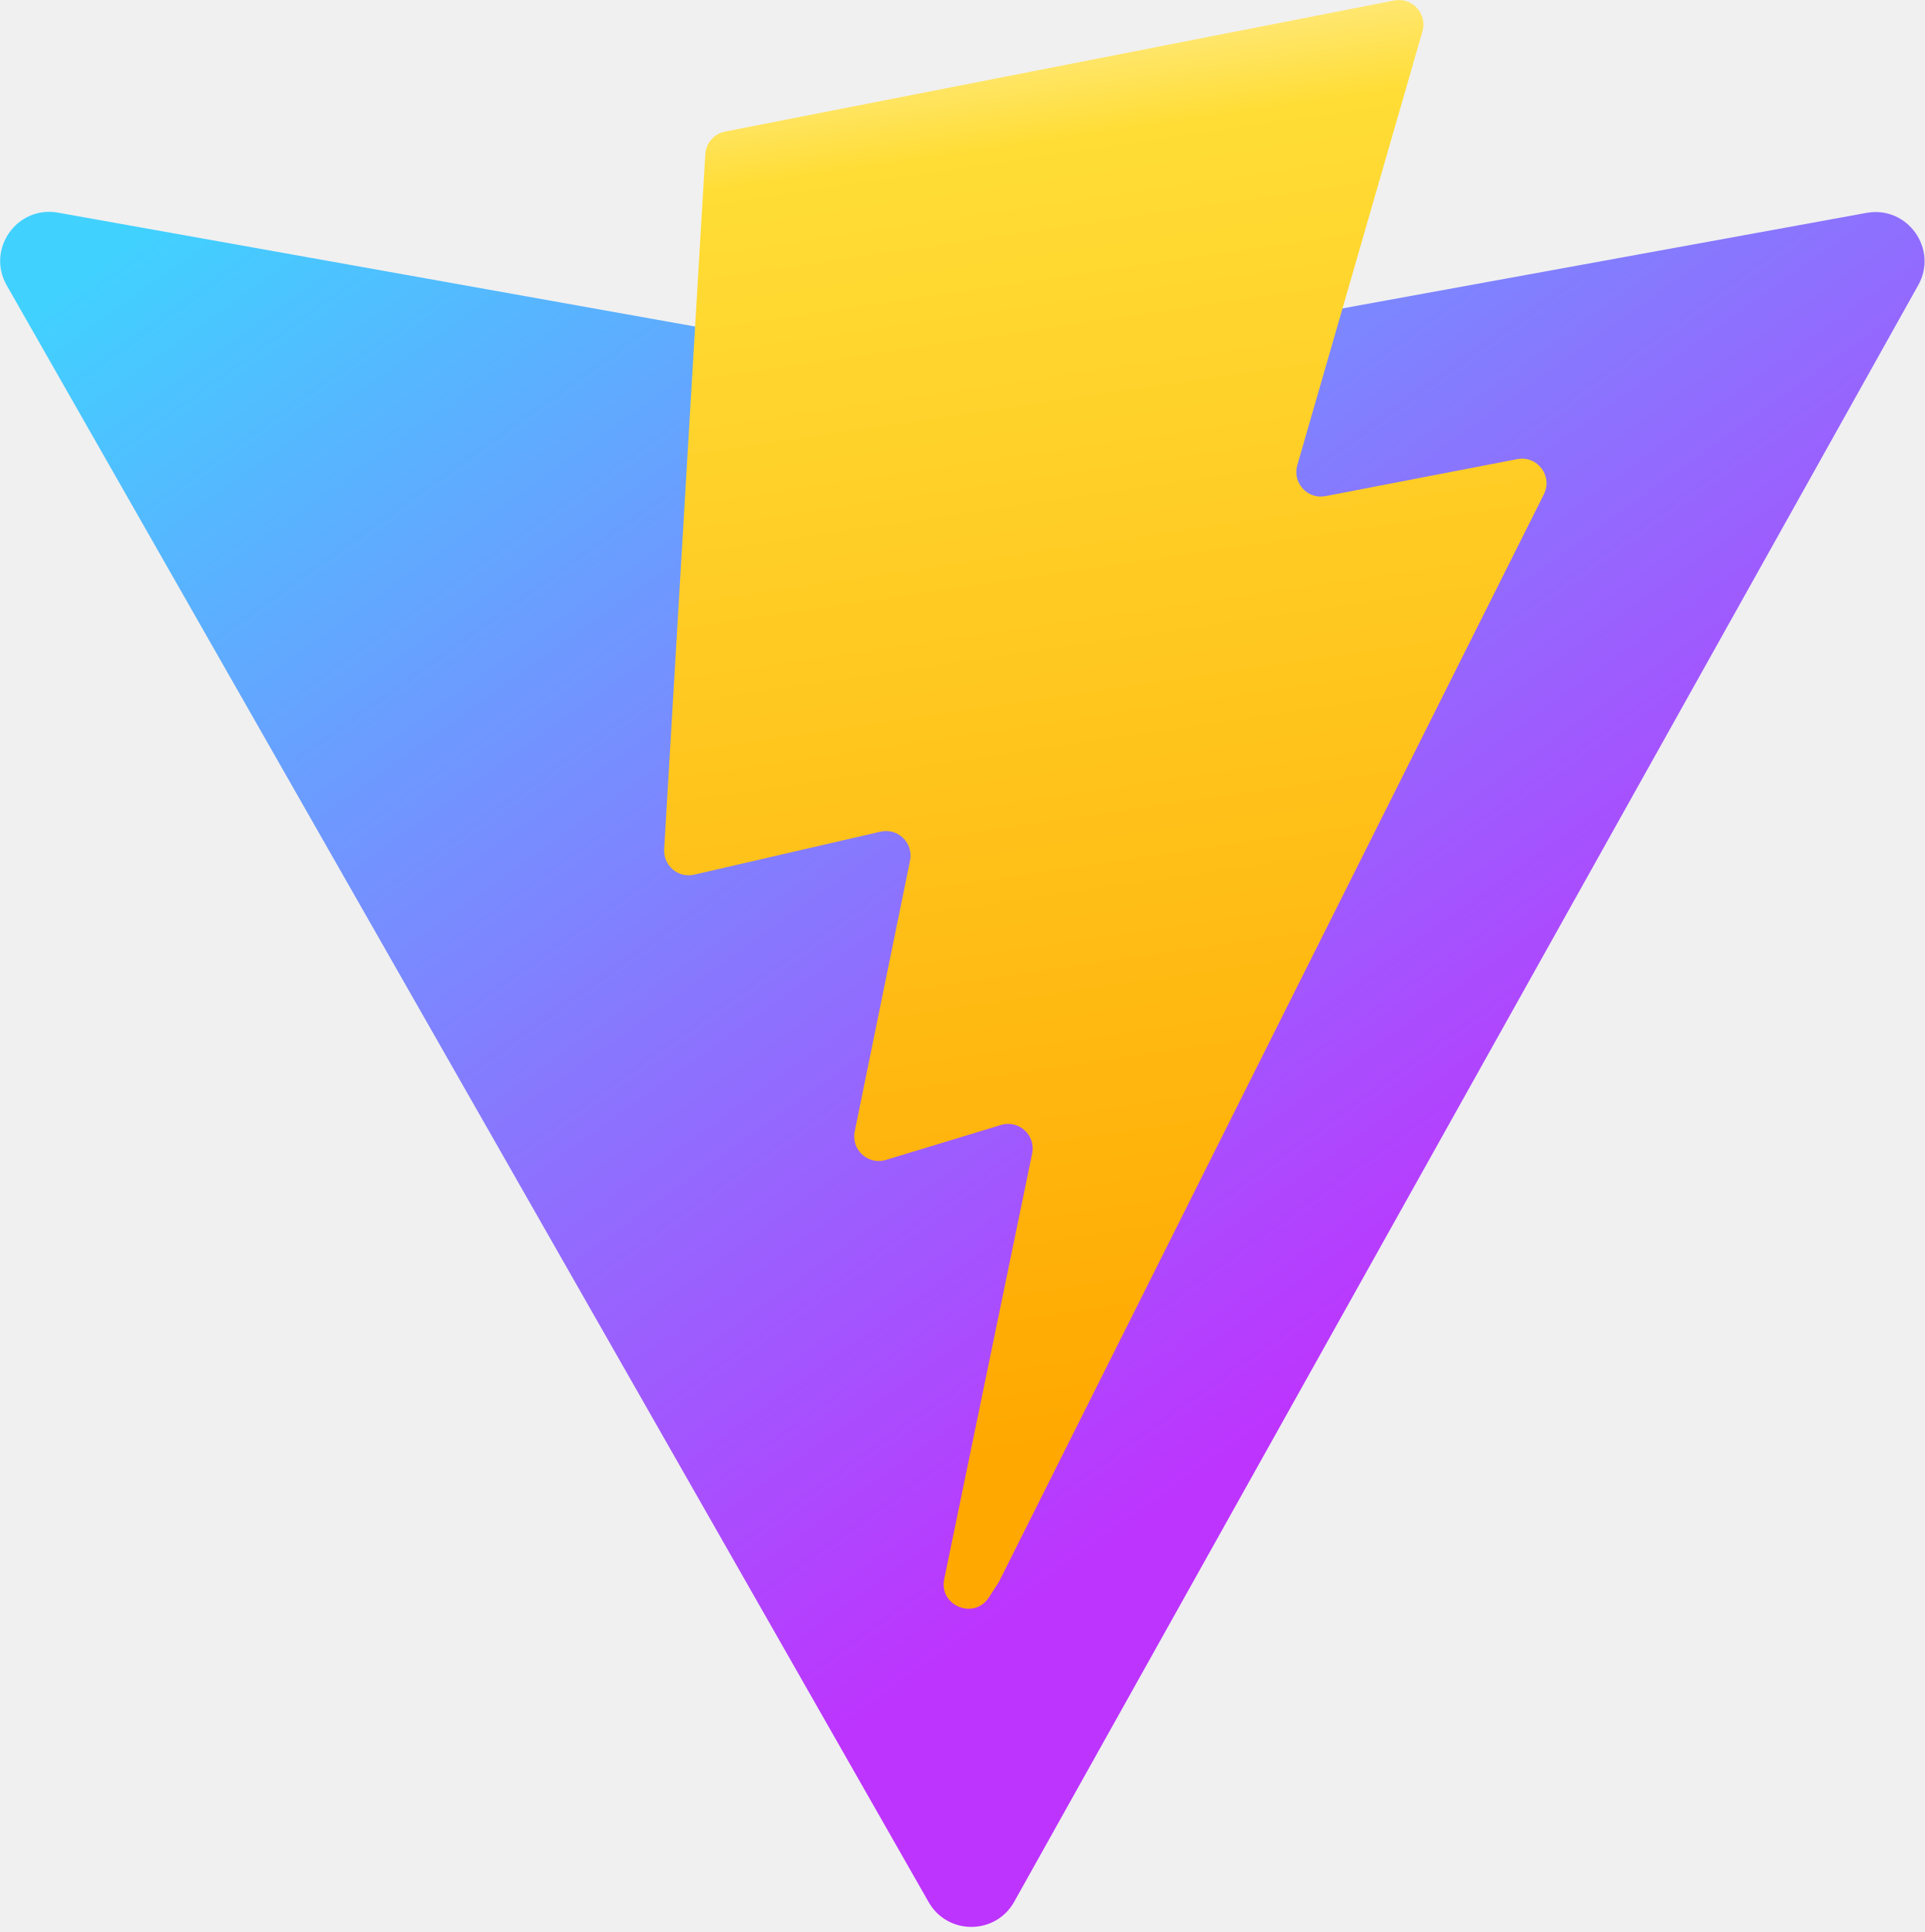
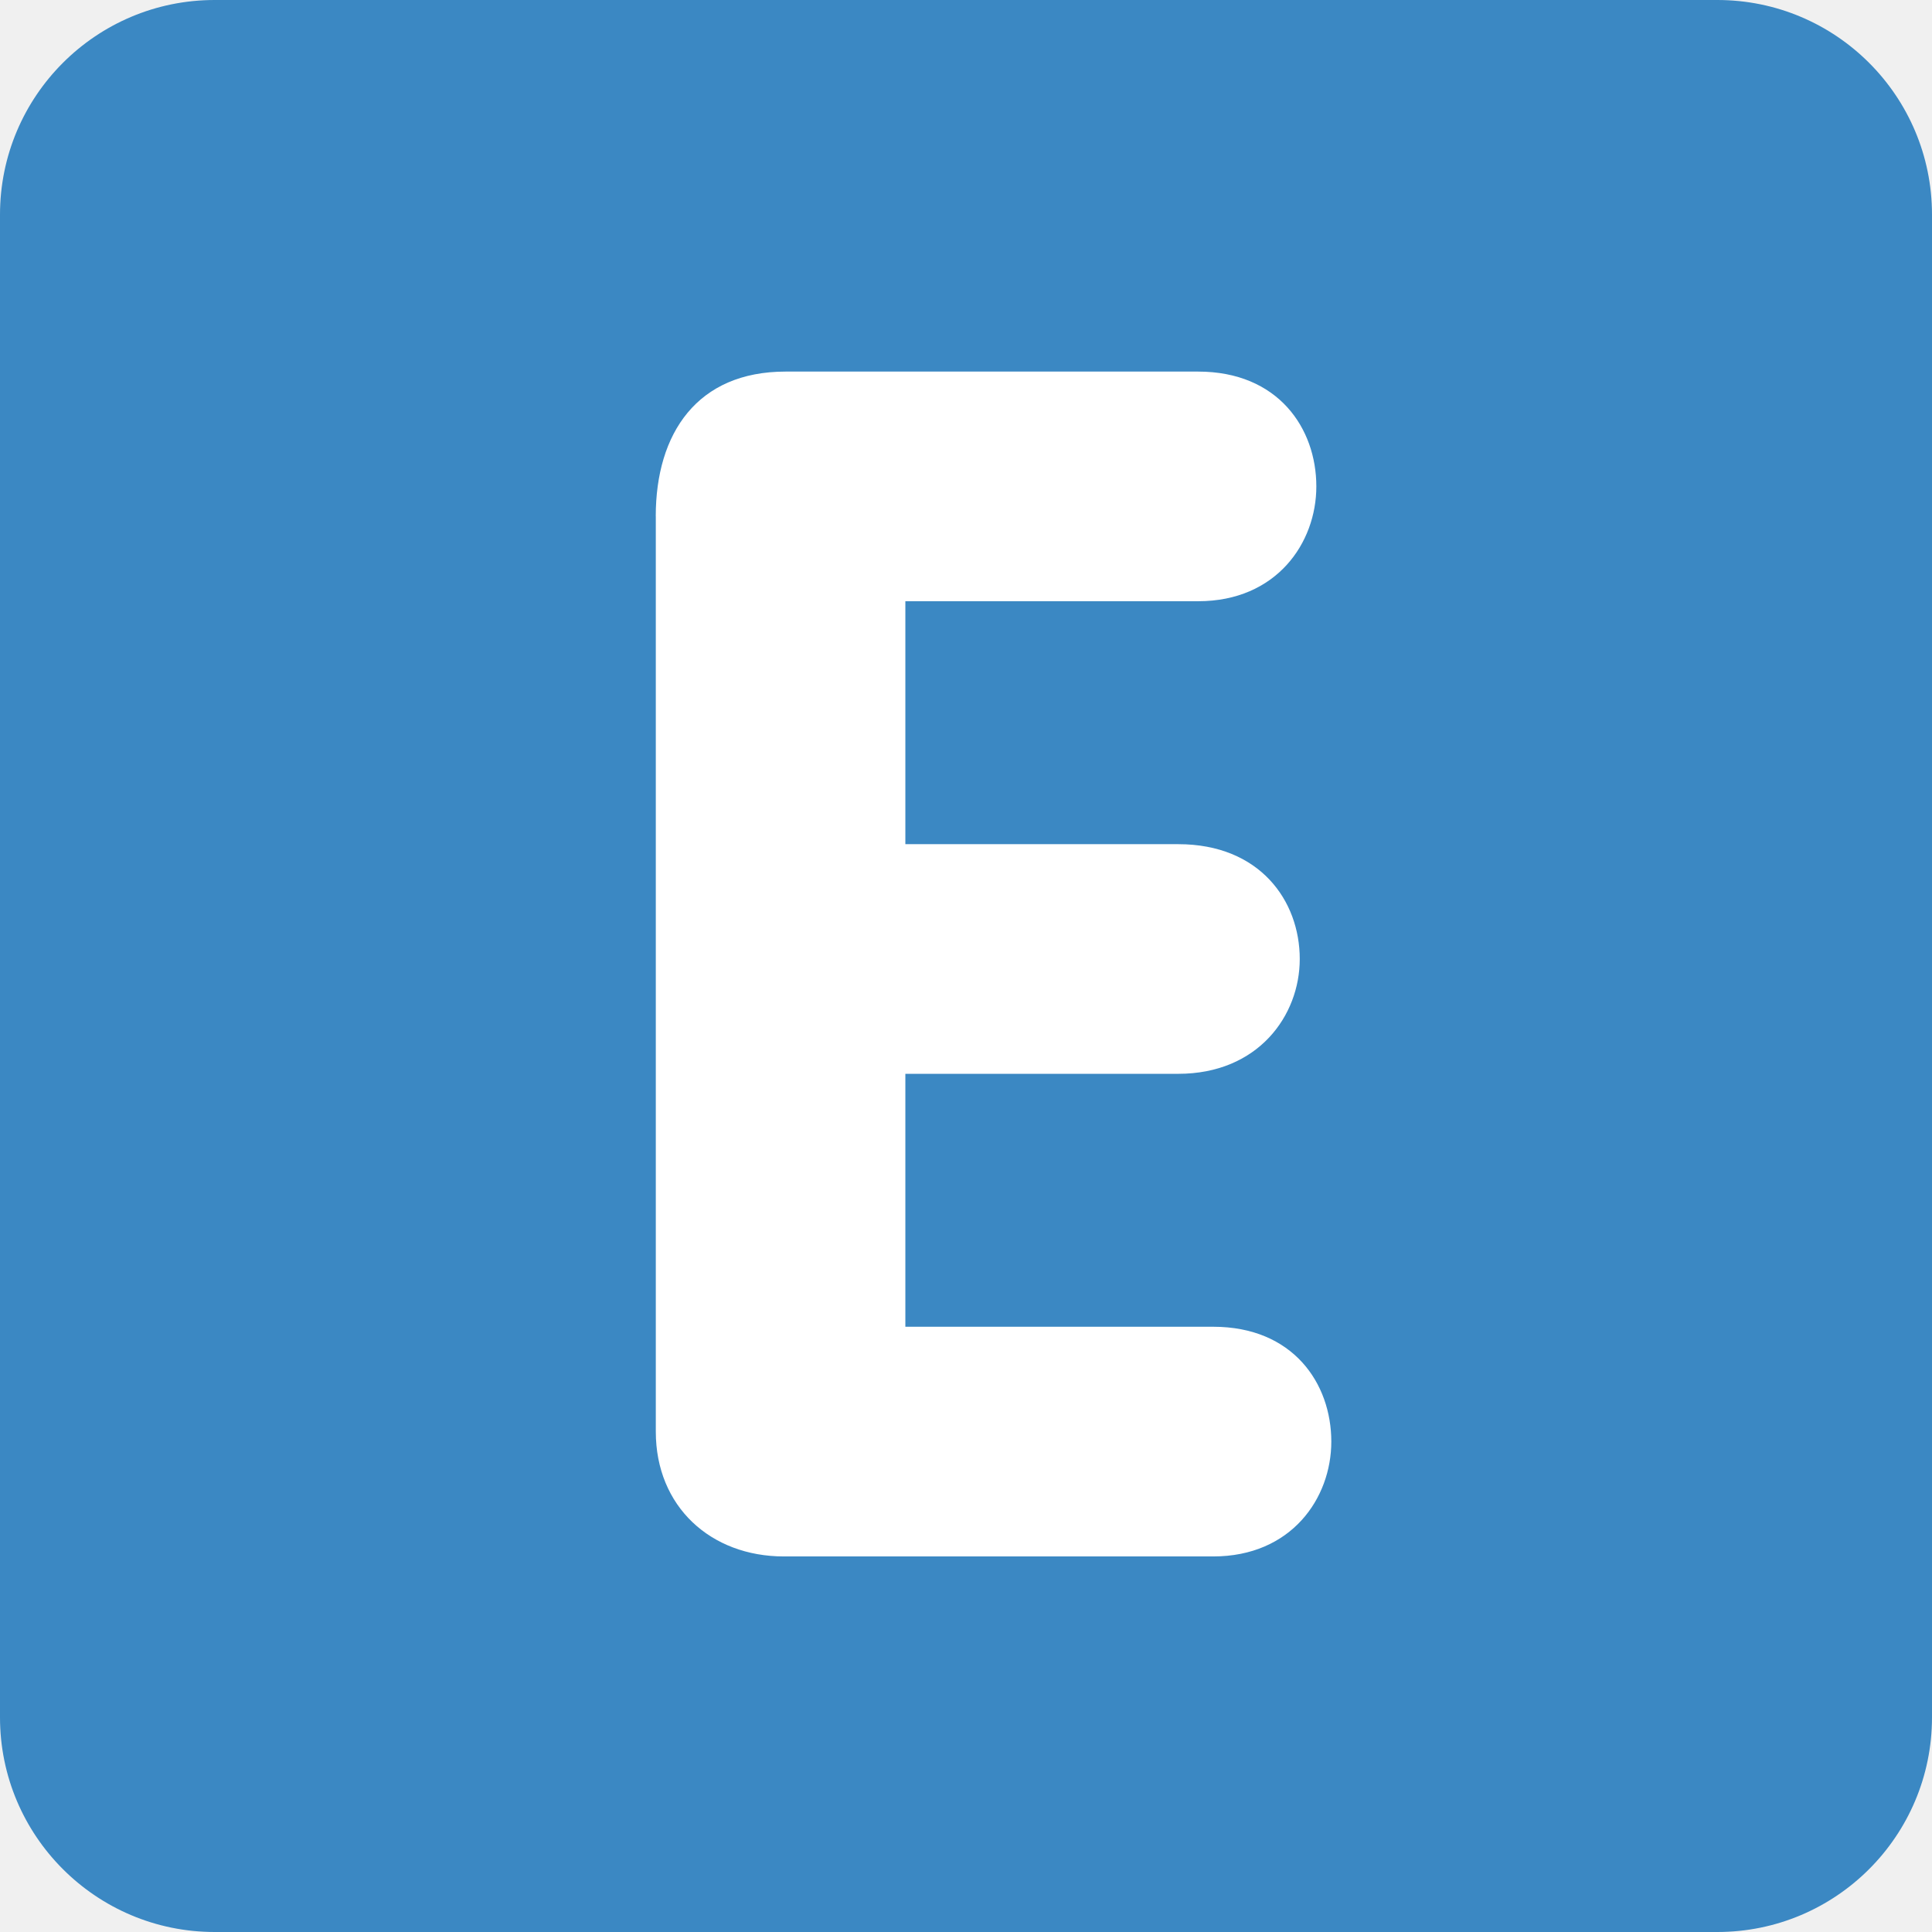
- <svg xmlns="http://www.w3.org/2000/svg" aria-hidden="true" role="img" class="iconify iconify--logos" width="31.88" height="32" preserveAspectRatio="xMidYMid meet" viewBox="0 0 256 257">
-   <defs>
-     <linearGradient id="IconifyId1813088fe1fbc01fb466" x1="-.828%" x2="57.636%" y1="7.652%" y2="78.411%">
-       <stop offset="0%" stop-color="#41D1FF" />
-       <stop offset="100%" stop-color="#BD34FE" />
-     </linearGradient>
-     <linearGradient id="IconifyId1813088fe1fbc01fb467" x1="43.376%" x2="50.316%" y1="2.242%" y2="89.03%">
-       <stop offset="0%" stop-color="#FFEA83" />
-       <stop offset="8.333%" stop-color="#FFDD35" />
-       <stop offset="100%" stop-color="#FFA800" />
-     </linearGradient>
-   </defs>
-   <path fill="url(#IconifyId1813088fe1fbc01fb466)" d="M255.153 37.938L134.897 252.976c-2.483 4.44-8.862 4.466-11.382.048L.875 37.958c-2.746-4.814 1.371-10.646 6.827-9.67l120.385 21.517a6.537 6.537 0 0 0 2.322-.004l117.867-21.483c5.438-.991 9.574 4.796 6.877 9.62Z" />
-   <path fill="url(#IconifyId1813088fe1fbc01fb467)" d="M185.432.063L96.44 17.501a3.268 3.268 0 0 0-2.634 3.014l-5.474 92.456a3.268 3.268 0 0 0 3.997 3.378l24.777-5.718c2.318-.535 4.413 1.507 3.936 3.838l-7.361 36.047c-.495 2.426 1.782 4.5 4.151 3.78l15.304-4.649c2.372-.72 4.652 1.36 4.15 3.788l-11.698 56.621c-.732 3.542 3.979 5.473 5.943 2.437l1.313-2.028l72.516-144.72c1.215-2.423-.88-5.186-3.54-4.672l-25.505 4.922c-2.396.462-4.435-1.77-3.759-4.114l16.646-57.705c.677-2.35-1.37-4.583-3.769-4.113Z" />
+ <svg xmlns="http://www.w3.org/2000/svg" width="800px" height="800px" viewBox="0 0 36 36" aria-hidden="true" role="img" class="iconify iconify--twemoji" preserveAspectRatio="xMidYMid meet">
+   <path fill="#3B88C3" d="M36 32a4 4 0 0 1-4 4H4a4 4 0 0 1-4-4V4a4 4 0 0 1 4-4h28a4 4 0 0 1 4 4v28z" />
+   <path fill="#FFF" d="M12.219 9.621c0-1.55.775-2.697 2.418-2.697h7.689c1.488 0 2.202 1.054 2.202 2.14c0 1.054-.744 2.139-2.202 2.139H16.87v4.527h5.085c1.52 0 2.264 1.054 2.264 2.14c0 1.054-.775 2.139-2.264 2.139H16.87v4.713h5.736c1.488 0 2.201 1.055 2.201 2.14c0 1.055-.744 2.14-2.201 2.14h-7.999c-1.364 0-2.387-.93-2.387-2.325V9.621z" />
</svg>
